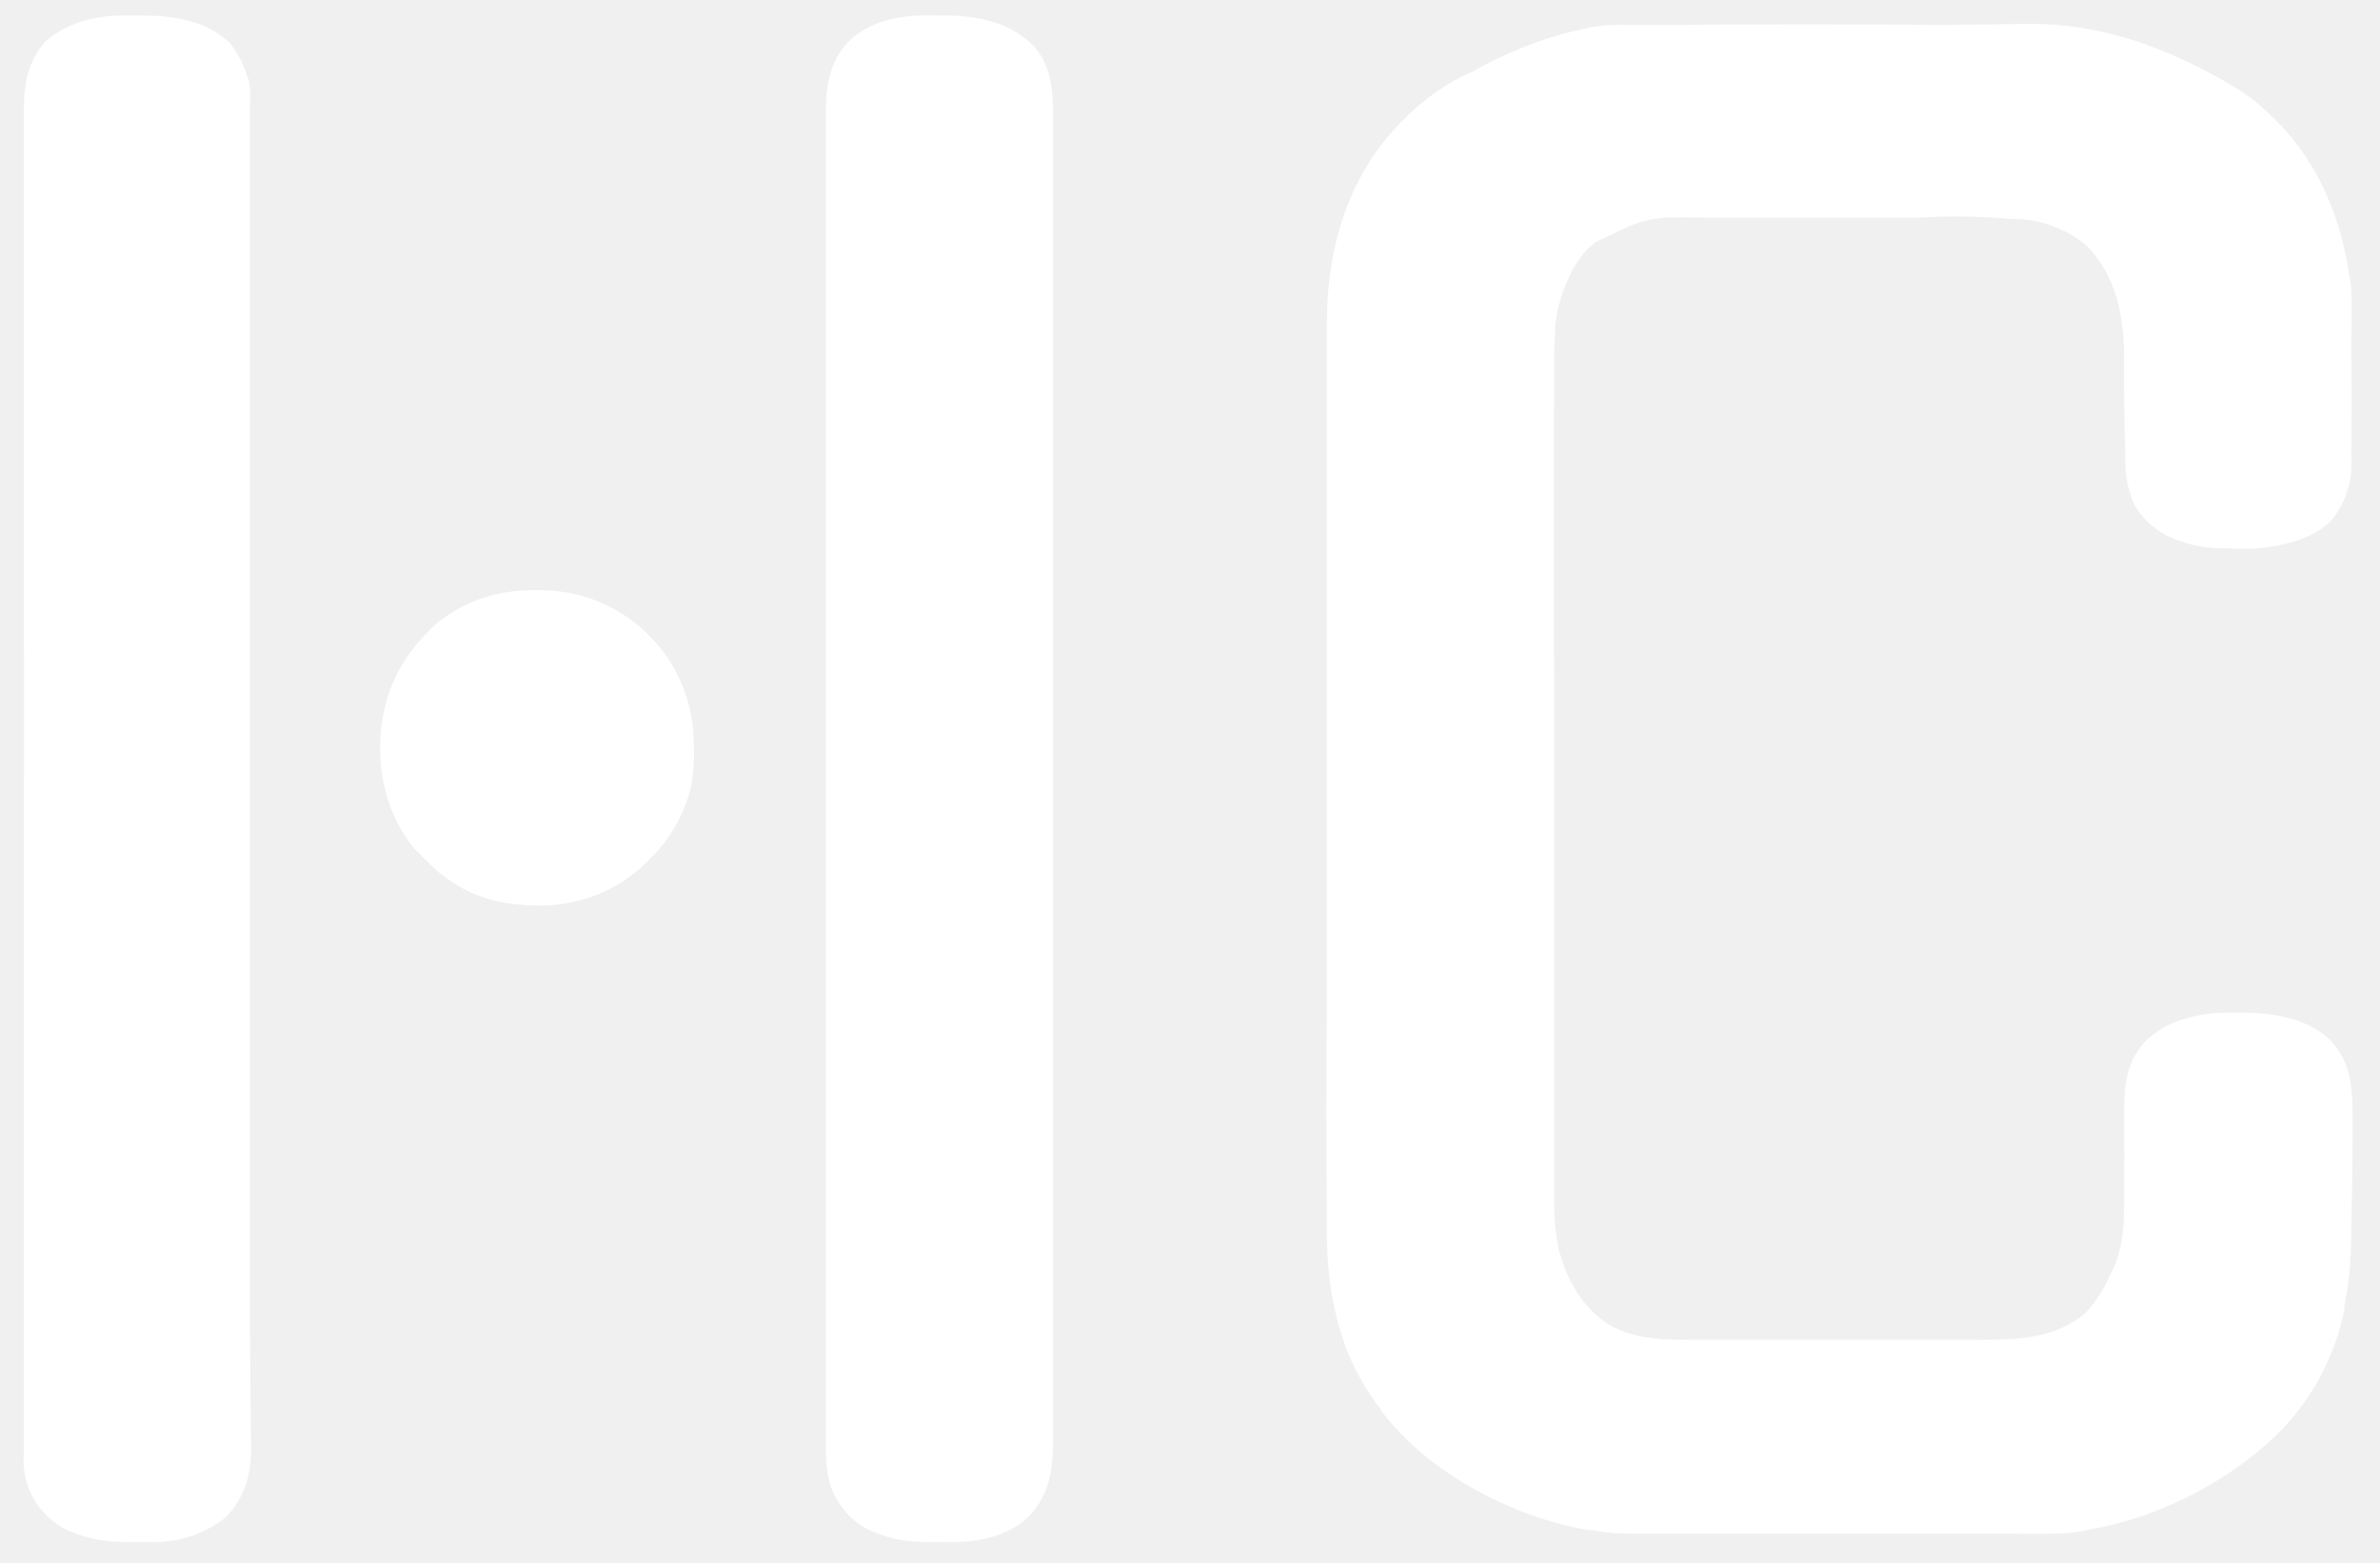
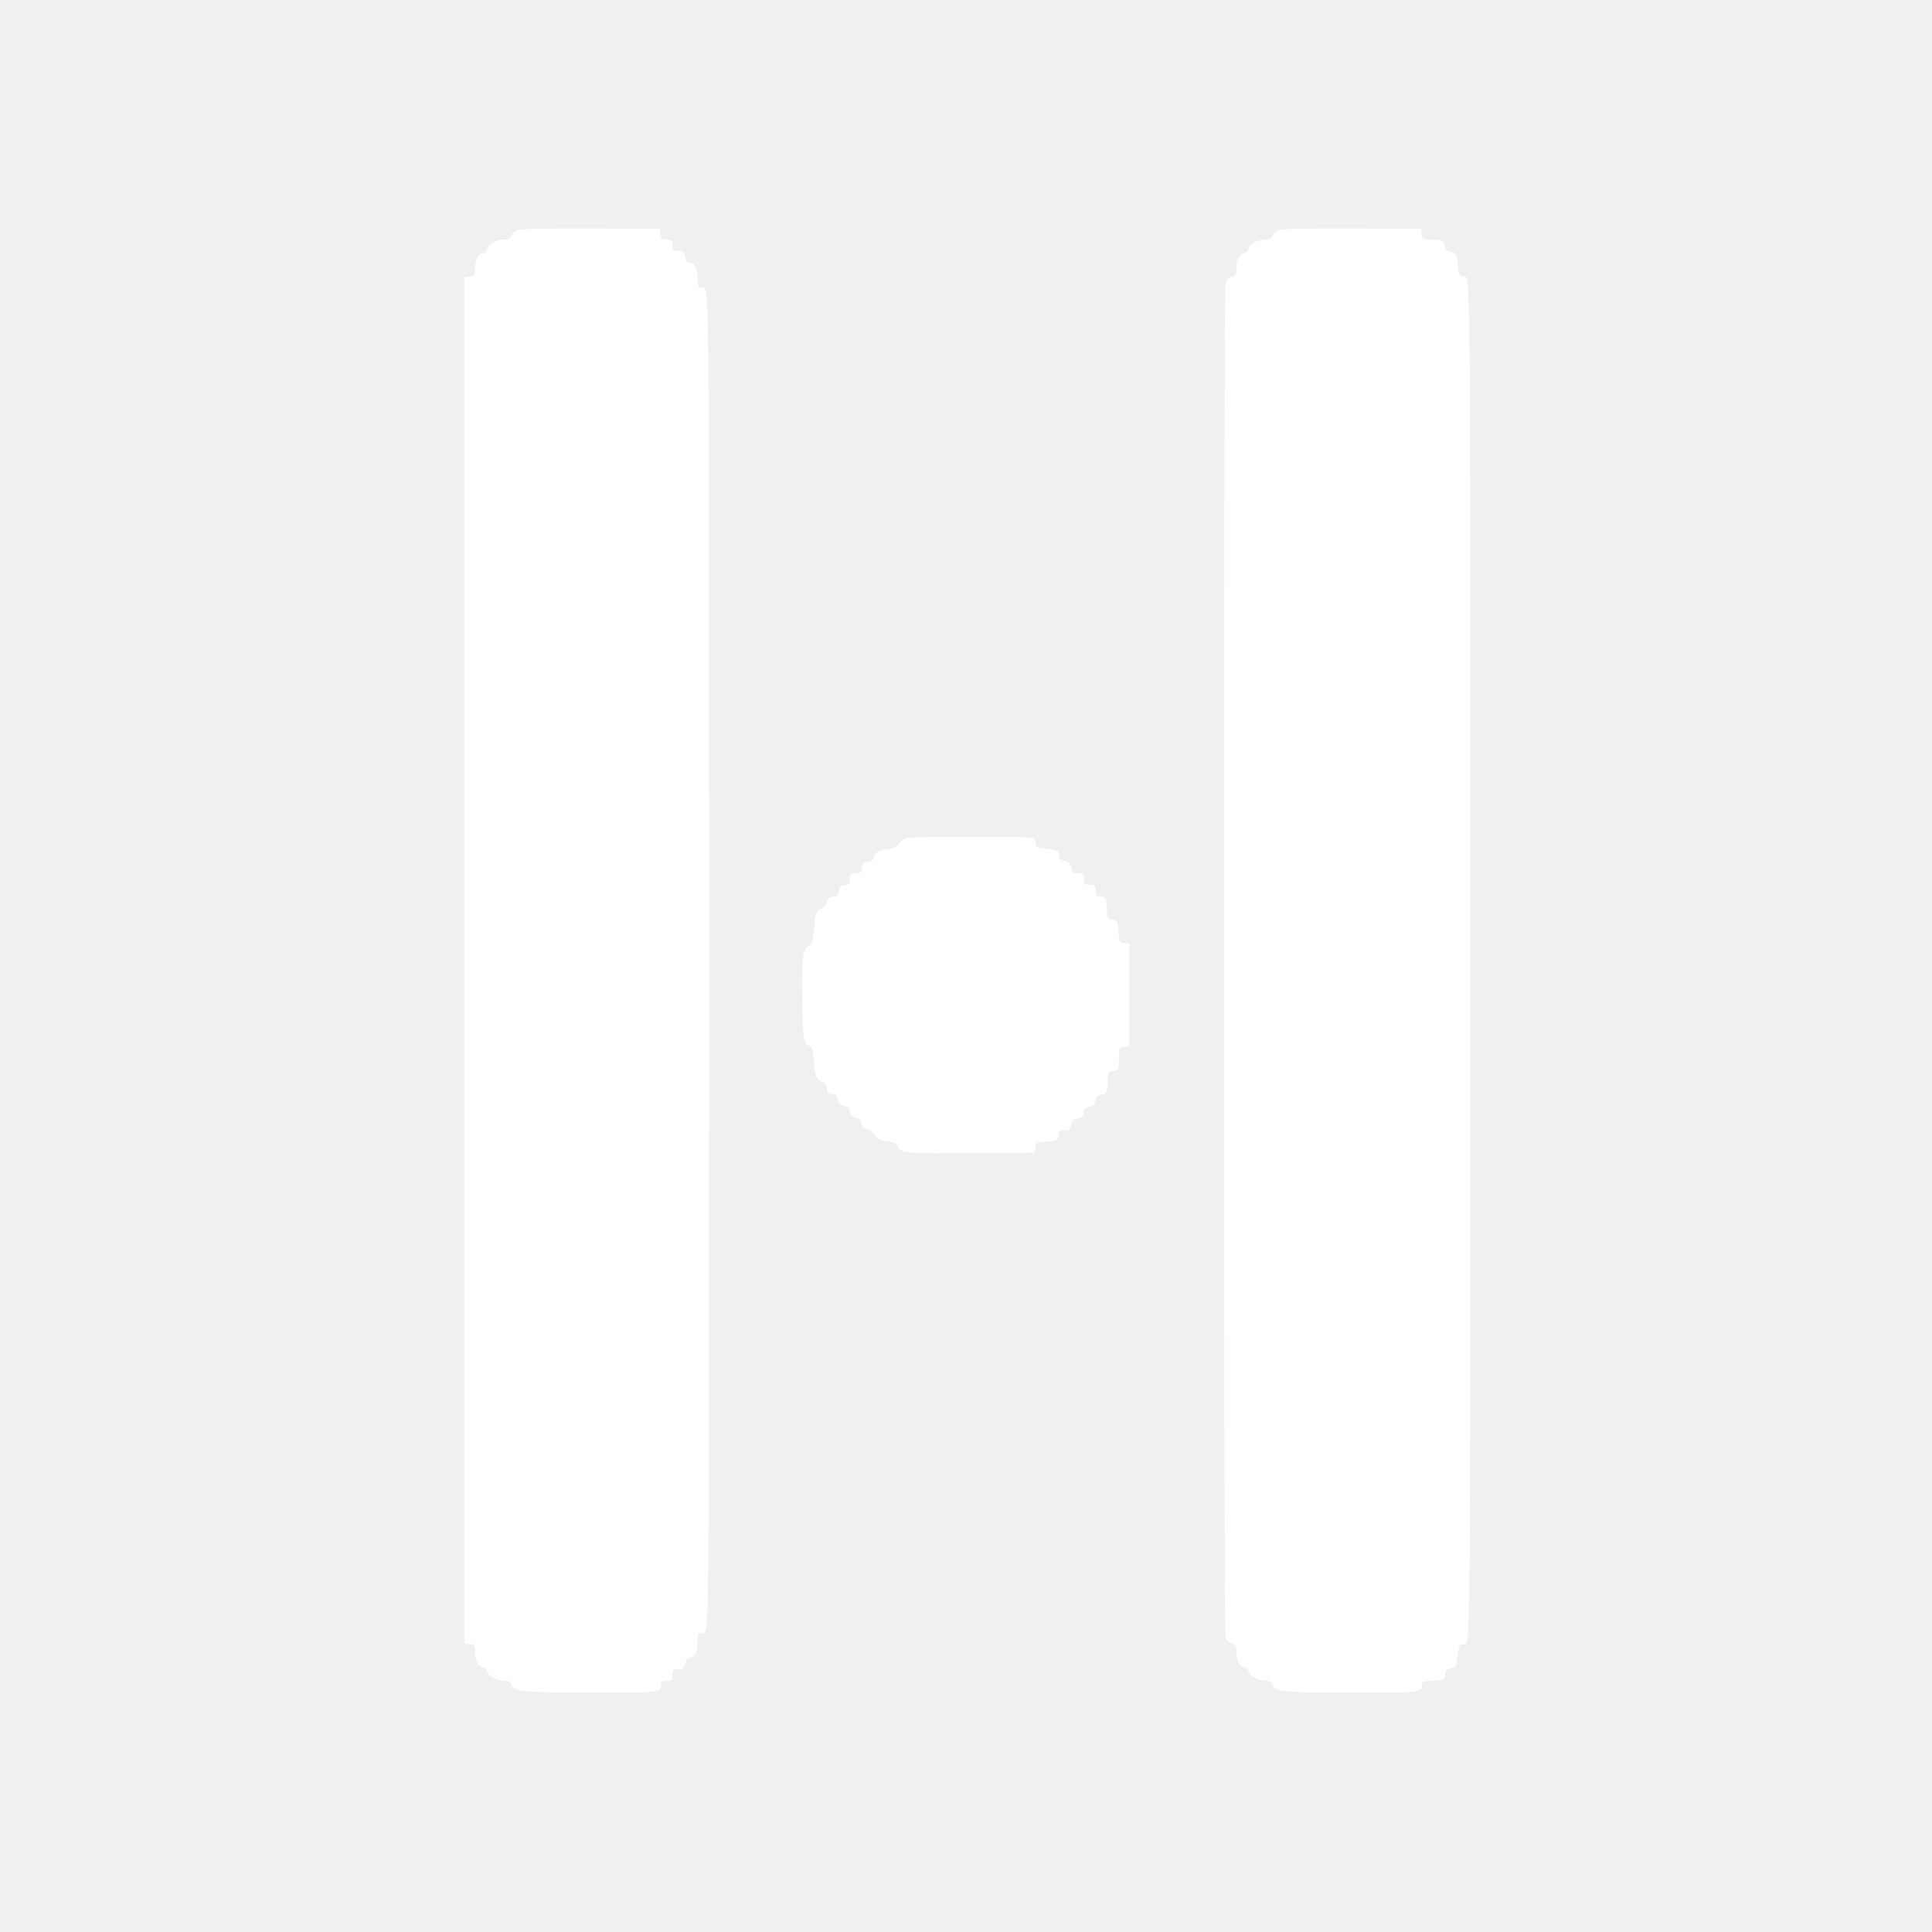
- <svg xmlns="http://www.w3.org/2000/svg" width="2000" height="1313">
-   <path fill="#FFF" d="M1387 21h14a11233 11233 0 0 1 232 0 16140 16140 0 0 0 73-1c59 0 112 19 163 48l3 2a142 142 0 0 1 34 25c39 35 61 85 68 136l1 4c2 15 1 31 1 46v10a10185 10185 0 0 1 0 96 75 75 0 0 1-15 48c-13 16-36 22-56 25a160 160 0 0 1-29 1c-15 0-30-1-43-6l-3-1c-15-5-29-16-37-31-5-12-7-23-7-36v-3a2026 2026 0 0 1-1-82c0-35-6-70-32-96a97 97 0 0 0-59-22h-3a538 538 0 0 0-80-1h-3a382460 382460 0 0 1-128 0h-2a12091 12091 0 0 1-43 0c-50-1-50-1-93 20l-2 1c-19 15-30 45-33 68l-1 24v26a21476 21476 0 0 0 0 251v24a5501956 5501956 0 0 0 0 240v3a94000 94000 0 0 1 0 159c0 27 0 27 4 53l1 2a113 113 0 0 0 8 21c10 20 24 36 45 44 17 6 34 7 52 7h23a17427 17427 0 0 0 83 0h3a1772325782 1772325782 0 0 0 138 0c32 0 65-1 90-23a109 109 0 0 0 20-31c10-18 12-39 12-59v-4a4306 4306 0 0 0 0-75c0-22 2-43 19-60a78 78 0 0 1 37-19c13-4 26-4 39-4h2c27 0 56 4 76 23 19 20 19 43 19 69v11a4902 4902 0 0 1-1 73c0 24-1 47-6 71v3a204 204 0 0 1-74 120c-40 33-93 57-143 65l-3 1c-20 3-41 2-61 2h-12a28259 28259 0 0 1-46 0h-3a1305084 1305084 0 0 0-168 0h-3a42360 42360 0 0 0-58 0c-43 0-43 0-61-3h-3c-64-11-135-48-174-100l-1-2c-36-46-46-101-45-158v-13a8430 8430 0 0 1 0-161v-3a1096893 1096893 0 0 0 0-394v-3a76327 76327 0 0 0 0-173c-1-65 15-127 61-175l3-3a192 192 0 0 1 54-39l3-1c30-17 62-30 96-37l4-1c17-3 34-2 51-2ZM786 13h7c27 0 54 5 74 24 18 18 18 43 18 67a13735 13735 0 0 0 0 22v18a50568 50568 0 0 1 0 63v2a744487 744487 0 0 0 0 107v78a915849 915849 0 0 1 0 384v83a842887 842887 0 0 1 0 241v2a37824 37824 0 0 0 0 104c0 24-2 47-20 66-19 19-48 23-74 22h-8c-14 0-29-1-42-6l-3-1c-17-6-29-17-37-33-7-14-7-29-7-45a4716 4716 0 0 0 0-22v-18a17287 17287 0 0 1 0-64v-2a233895 233895 0 0 0 0-89v-5a155439 155439 0 0 0 0-150v-3a266918 266918 0 0 1 0-329v-83a535212 535212 0 0 1 0-153v-3a87655 87655 0 0 1 0-88v-2a25862 25862 0 0 0 0-105c0-23 3-43 19-60 19-19 48-23 73-22ZM104 13h2a1580 1580 0 0 1 13 0c26 0 54 4 74 23 7 9 12 18 15 29l1 2c2 9 1 18 1 27a7079 7079 0 0 0 0 23v17a26129 26129 0 0 1 0 65v2a384630 384630 0 0 0 0 108v78a830895663 830895663 0 0 1 0 393v84a435661 435661 0 0 1 0 245v2a19547 19547 0 0 0 1 106c0 22-5 41-21 58a96 96 0 0 1-64 21h-3a1773 1773 0 0 1-13 0c-15 0-29-1-43-6l-3-1a65 65 0 0 1-44-67v-8a14030 14030 0 0 0 0-22v-18a51915 51915 0 0 1 0-65v-2A837996 837996 0 0 0 20 93c0-21 3-41 18-58 18-16 42-22 66-22ZM448 496h7a129 129 0 0 1 128 130 145 145 0 0 1-3 38c-6 22-17 41-33 57l-2 2c-23 24-55 37-87 38-19 0-37-1-55-8l-3-1a121 121 0 0 1-40-27l-10-10-2-2c-22-27-31-62-28-97 3-37 19-67 47-92 23-19 51-28 81-28Z" />
+ <svg xmlns="http://www.w3.org/2000/svg" id="svg" version="1.1" width="400" height="400" viewBox="0, 0, 400,400">
+   <g id="svgg">
+     <path id="path0" d="M107.142 47.648 C 106.559 47.863,105.991 48.390,105.879 48.819 C 105.747 49.325,105.330 49.600,104.697 49.600 C 102.899 49.600,101.207 50.432,100.954 51.440 C 100.822 51.968,100.476 52.400,100.185 52.400 C 99.140 52.400,98.400 53.645,98.400 55.402 C 98.400 57.008,98.313 57.157,97.300 57.273 L 96.200 57.400 96.200 198.800 L 96.200 340.200 97.300 340.327 C 98.313 340.443,98.400 340.592,98.400 342.198 C 98.400 343.955,99.140 345.200,100.185 345.200 C 100.476 345.200,100.824 345.642,100.960 346.182 C 101.202 347.148,103.051 347.992,104.937 347.998 C 105.343 347.999,105.768 348.357,105.882 348.794 C 106.245 350.181,108.435 350.395,122.267 350.398 C 136.609 350.400,136.800 350.381,136.800 348.957 C 136.800 348.160,137.001 348.000,138.000 348.000 C 139.067 348.000,139.200 347.867,139.200 346.800 C 139.200 345.731,139.332 345.600,140.410 345.600 C 141.434 345.600,141.657 345.416,141.860 344.400 C 141.992 343.740,142.335 343.200,142.621 343.200 C 143.713 343.200,144.400 341.952,144.400 339.971 C 144.400 338.161,144.478 338.000,145.353 338.000 C 146.845 338.000,146.789 343.406,146.789 198.800 C 146.789 54.194,146.845 59.600,145.353 59.600 C 144.488 59.600,144.400 59.431,144.400 57.774 C 144.400 55.599,143.844 54.400,142.836 54.400 C 142.338 54.400,142.022 54.012,141.860 53.200 C 141.657 52.184,141.434 52.000,140.410 52.000 C 139.332 52.000,139.200 51.869,139.200 50.800 C 139.200 49.739,139.064 49.600,138.027 49.600 C 137.044 49.600,136.833 49.421,136.727 48.500 L 136.600 47.400 122.400 47.329 C 113.962 47.287,107.770 47.416,107.142 47.648 M264.742 47.648 C 264.159 47.863,263.591 48.390,263.479 48.819 C 263.347 49.325,262.930 49.600,262.297 49.600 C 260.499 49.600,258.807 50.432,258.554 51.440 C 258.422 51.968,258.076 52.400,257.785 52.400 C 256.744 52.400,256.000 53.645,256.000 55.385 C 256.000 56.882,255.870 57.146,255.027 57.358 C 254.491 57.492,253.919 58.006,253.754 58.501 C 253.361 59.681,253.358 337.928,253.752 339.099 C 253.918 339.594,254.491 340.108,255.027 340.242 C 255.870 340.454,256.000 340.718,256.000 342.215 C 256.000 343.955,256.744 345.200,257.785 345.200 C 258.076 345.200,258.424 345.642,258.560 346.182 C 258.802 347.148,260.651 347.992,262.537 347.998 C 262.943 347.999,263.366 348.349,263.478 348.775 C 263.856 350.221,265.638 350.400,279.627 350.400 C 294.220 350.400,294.400 350.382,294.400 348.957 C 294.400 348.092,294.570 348.000,296.167 348.000 C 298.536 348.000,299.200 347.691,299.200 346.589 C 299.200 345.895,299.488 345.600,300.351 345.411 C 301.419 345.176,301.521 344.988,301.771 342.779 C 302.013 340.633,302.131 340.400,302.970 340.400 C 304.445 340.400,304.400 344.817,304.400 198.800 C 304.400 52.783,304.445 57.200,302.970 57.200 C 302.129 57.200,302.013 56.968,301.766 54.779 C 301.512 52.533,301.411 52.342,300.368 52.134 C 299.524 51.965,299.214 51.647,299.122 50.854 C 299.008 49.870,298.850 49.792,296.725 49.681 C 294.585 49.569,294.442 49.497,294.325 48.481 L 294.200 47.400 280.000 47.329 C 271.562 47.287,265.370 47.416,264.742 47.648 M187.891 173.487 C 187.281 173.579,186.499 174.088,186.152 174.617 C 185.755 175.222,184.981 175.669,184.061 175.824 C 181.591 176.240,181.288 176.396,181.039 177.388 C 180.870 178.061,180.470 178.385,179.699 178.474 C 178.836 178.573,178.573 178.836,178.473 179.700 C 178.367 180.621,178.156 180.800,177.173 180.800 C 176.142 180.800,176.000 180.942,176.000 181.973 C 176.000 182.956,175.821 183.167,174.900 183.273 C 174.043 183.372,173.773 183.638,173.676 184.476 C 173.580 185.302,173.306 185.580,172.492 185.676 C 171.740 185.764,171.365 186.090,171.203 186.800 C 171.077 187.350,170.578 187.976,170.095 188.192 C 168.976 188.690,168.832 189.095,168.537 192.587 C 168.334 194.986,168.157 195.516,167.455 195.828 C 166.217 196.376,165.947 198.694,166.109 207.400 C 166.256 215.329,166.395 216.201,167.565 216.507 C 168.127 216.654,168.324 217.266,168.509 219.446 C 168.798 222.861,168.996 223.378,170.222 223.937 C 170.873 224.234,171.200 224.711,171.200 225.365 C 171.200 226.139,171.433 226.374,172.300 226.473 C 173.151 226.571,173.428 226.839,173.522 227.654 C 173.616 228.460,173.922 228.764,174.822 228.944 C 175.741 229.128,176.000 229.395,176.000 230.158 C 176.000 230.920,176.266 231.195,177.200 231.400 C 178.117 231.601,178.400 231.885,178.400 232.600 C 178.400 233.305,178.683 233.599,179.545 233.788 C 180.211 233.934,180.873 234.443,181.129 235.004 C 181.480 235.774,181.981 236.023,183.615 236.240 C 185.247 236.456,185.733 236.697,186.011 237.428 C 186.509 238.740,187.931 238.854,202.000 238.718 L 214.200 238.600 214.325 237.519 C 214.442 236.503,214.585 236.431,216.725 236.319 C 218.875 236.207,219.007 236.140,219.127 235.100 C 219.232 234.185,219.446 234.000,220.400 234.000 C 221.353 234.000,221.568 233.815,221.673 232.902 C 221.774 232.034,222.051 231.761,223.000 231.600 C 223.941 231.440,224.227 231.164,224.324 230.322 C 224.420 229.493,224.693 229.220,225.524 229.124 C 226.349 229.029,226.628 228.754,226.722 227.946 C 226.815 227.145,227.123 226.835,228.002 226.660 C 229.100 226.440,229.165 226.309,229.280 224.114 C 229.394 221.922,229.458 221.793,230.500 221.673 C 231.561 221.551,231.600 221.463,231.600 219.200 C 231.600 216.937,231.639 216.849,232.700 216.727 L 233.800 216.600 233.800 206.000 L 233.800 195.400 232.719 195.275 C 231.703 195.158,231.631 195.015,231.519 192.875 C 231.407 190.735,231.336 190.593,230.319 190.475 C 229.303 190.358,229.231 190.215,229.119 188.075 C 229.007 185.925,228.940 185.793,227.900 185.673 C 226.979 185.567,226.800 185.356,226.800 184.373 C 226.800 183.336,226.661 183.200,225.600 183.200 C 224.533 183.200,224.400 183.067,224.400 182.000 C 224.400 180.931,224.268 180.800,223.190 180.800 C 222.175 180.800,221.943 180.613,221.748 179.642 C 221.573 178.764,221.236 178.427,220.358 178.252 C 219.455 178.071,219.200 177.802,219.200 177.030 C 219.200 176.117,219.014 176.019,216.800 175.768 C 214.657 175.526,214.400 175.400,214.400 174.595 C 214.400 173.998,214.096 173.612,213.500 173.452 C 212.511 173.187,189.672 173.218,187.891 173.487 " stroke="none" fill="#ffffff" fill-rule="evenodd" />
+     <path id="path1" d="M107.142 47.648 C 106.559 47.863,105.991 48.390,105.879 48.819 C 105.747 49.325,105.330 49.600,104.697 49.600 C 102.899 49.600,101.207 50.432,100.954 51.440 C 100.822 51.968,100.476 52.400,100.185 52.400 C 99.140 52.400,98.400 53.645,98.400 55.402 C 98.400 57.008,98.313 57.157,97.300 57.273 L 96.200 57.400 96.200 198.800 L 96.200 340.200 97.300 340.327 C 98.313 340.443,98.400 340.592,98.400 342.198 C 98.400 343.955,99.140 345.200,100.185 345.200 C 100.476 345.200,100.824 345.642,100.960 346.182 C 101.202 347.148,103.051 347.992,104.937 347.998 C 105.343 347.999,105.768 348.357,105.882 348.794 C 106.245 350.181,108.435 350.395,122.267 350.398 C 136.609 350.400,136.800 350.381,136.800 348.957 C 136.800 348.160,137.001 348.000,138.000 348.000 C 139.067 348.000,139.200 347.867,139.200 346.800 C 139.200 345.731,139.332 345.600,140.410 345.600 C 141.434 345.600,141.657 345.416,141.860 344.400 C 141.992 343.740,142.335 343.200,142.621 343.200 C 143.713 343.200,144.400 341.952,144.400 339.971 C 144.400 338.161,144.478 338.000,145.353 338.000 C 146.845 338.000,146.789 343.406,146.789 198.800 C 146.789 54.194,146.845 59.600,145.353 59.600 C 144.488 59.600,144.400 59.431,144.400 57.774 C 144.400 55.599,143.844 54.400,142.836 54.400 C 142.338 54.400,142.022 54.012,141.860 53.200 C 141.657 52.184,141.434 52.000,140.410 52.000 C 139.332 52.000,139.200 51.869,139.200 50.800 C 139.200 49.739,139.064 49.600,138.027 49.600 C 137.044 49.600,136.833 49.421,136.727 48.500 L 136.600 47.400 122.400 47.329 C 113.962 47.287,107.770 47.416,107.142 47.648 M264.742 47.648 C 264.159 47.863,263.591 48.390,263.479 48.819 C 263.347 49.325,262.930 49.600,262.297 49.600 C 260.499 49.600,258.807 50.432,258.554 51.440 C 258.422 51.968,258.076 52.400,257.785 52.400 C 256.744 52.400,256.000 53.645,256.000 55.385 C 256.000 56.882,255.870 57.146,255.027 57.358 C 254.491 57.492,253.919 58.006,253.754 58.501 C 253.361 59.681,253.358 337.928,253.752 339.099 C 253.918 339.594,254.491 340.108,255.027 340.242 C 255.870 340.454,256.000 340.718,256.000 342.215 C 256.000 343.955,256.744 345.200,257.785 345.200 C 258.076 345.200,258.424 345.642,258.560 346.182 C 258.802 347.148,260.651 347.992,262.537 347.998 C 262.943 347.999,263.366 348.349,263.478 348.775 C 263.856 350.221,265.638 350.400,279.627 350.400 C 294.220 350.400,294.400 350.382,294.400 348.957 C 294.400 348.092,294.570 348.000,296.167 348.000 C 298.536 348.000,299.200 347.691,299.200 346.589 C 299.200 345.895,299.488 345.600,300.351 345.411 C 301.419 345.176,301.521 344.988,301.771 342.779 C 302.013 340.633,302.131 340.400,302.970 340.400 C 304.445 340.400,304.400 344.817,304.400 198.800 C 304.400 52.783,304.445 57.200,302.970 57.200 C 302.129 57.200,302.013 56.968,301.766 54.779 C 301.512 52.533,301.411 52.342,300.368 52.134 C 299.524 51.965,299.214 51.647,299.122 50.854 C 299.008 49.870,298.850 49.792,296.725 49.681 C 294.585 49.569,294.442 49.497,294.325 48.481 L 294.200 47.400 280.000 47.329 C 271.562 47.287,265.370 47.416,264.742 47.648 M187.891 173.487 C 187.281 173.579,186.499 174.088,186.152 174.617 C 185.755 175.222,184.981 175.669,184.061 175.824 C 181.591 176.240,181.288 176.396,181.039 177.388 C 180.870 178.061,180.470 178.385,179.699 178.474 C 178.836 178.573,178.573 178.836,178.473 179.700 C 178.367 180.621,178.156 180.800,177.173 180.800 C 176.142 180.800,176.000 180.942,176.000 181.973 C 176.000 182.956,175.821 183.167,174.900 183.273 C 174.043 183.372,173.773 183.638,173.676 184.476 C 173.580 185.302,173.306 185.580,172.492 185.676 C 171.740 185.764,171.365 186.090,171.203 186.800 C 171.077 187.350,170.578 187.976,170.095 188.192 C 168.976 188.690,168.832 189.095,168.537 192.587 C 168.334 194.986,168.157 195.516,167.455 195.828 C 166.217 196.376,165.947 198.694,166.109 207.400 C 166.256 215.329,166.395 216.201,167.565 216.507 C 168.127 216.654,168.324 217.266,168.509 219.446 C 168.798 222.861,168.996 223.378,170.222 223.937 C 170.873 224.234,171.200 224.711,171.200 225.365 C 171.200 226.139,171.433 226.374,172.300 226.473 C 173.151 226.571,173.428 226.839,173.522 227.654 C 173.616 228.460,173.922 228.764,174.822 228.944 C 175.741 229.128,176.000 229.395,176.000 230.158 C 176.000 230.920,176.266 231.195,177.200 231.400 C 178.117 231.601,178.400 231.885,178.400 232.600 C 178.400 233.305,178.683 233.599,179.545 233.788 C 180.211 233.934,180.873 234.443,181.129 235.004 C 181.480 235.774,181.981 236.023,183.615 236.240 C 185.247 236.456,185.733 236.697,186.011 237.428 C 186.509 238.740,187.931 238.854,202.000 238.718 L 214.200 238.600 214.325 237.519 C 214.442 236.503,214.585 236.431,216.725 236.319 C 218.875 236.207,219.007 236.140,219.127 235.100 C 219.232 234.185,219.446 234.000,220.400 234.000 C 221.353 234.000,221.568 233.815,221.673 232.902 C 221.774 232.034,222.051 231.761,223.000 231.600 C 223.941 231.440,224.227 231.164,224.324 230.322 C 224.420 229.493,224.693 229.220,225.524 229.124 C 226.349 229.029,226.628 228.754,226.722 227.946 C 226.815 227.145,227.123 226.835,228.002 226.660 C 229.100 226.440,229.165 226.309,229.280 224.114 C 229.394 221.922,229.458 221.793,230.500 221.673 C 231.561 221.551,231.600 221.463,231.600 219.200 C 231.600 216.937,231.639 216.849,232.700 216.727 L 233.800 216.600 233.800 206.000 L 233.800 195.400 232.719 195.275 C 231.703 195.158,231.631 195.015,231.519 192.875 C 231.407 190.735,231.336 190.593,230.319 190.475 C 229.303 190.358,229.231 190.215,229.119 188.075 C 229.007 185.925,228.940 185.793,227.900 185.673 C 226.979 185.567,226.800 185.356,226.800 184.373 C 226.800 183.336,226.661 183.200,225.600 183.200 C 224.533 183.200,224.400 183.067,224.400 182.000 C 224.400 180.931,224.268 180.800,223.190 180.800 C 222.175 180.800,221.943 180.613,221.748 179.642 C 221.573 178.764,221.236 178.427,220.358 178.252 C 219.455 178.071,219.200 177.802,219.200 177.030 C 219.200 176.117,219.014 176.019,216.800 175.768 C 214.657 175.526,214.400 175.400,214.400 174.595 C 214.400 173.998,214.096 173.612,213.500 173.452 C 212.511 173.187,189.672 173.218,187.891 173.487 " stroke="none" fill="#ffffff" fill-rule="evenodd" />
+   </g>
</svg>
